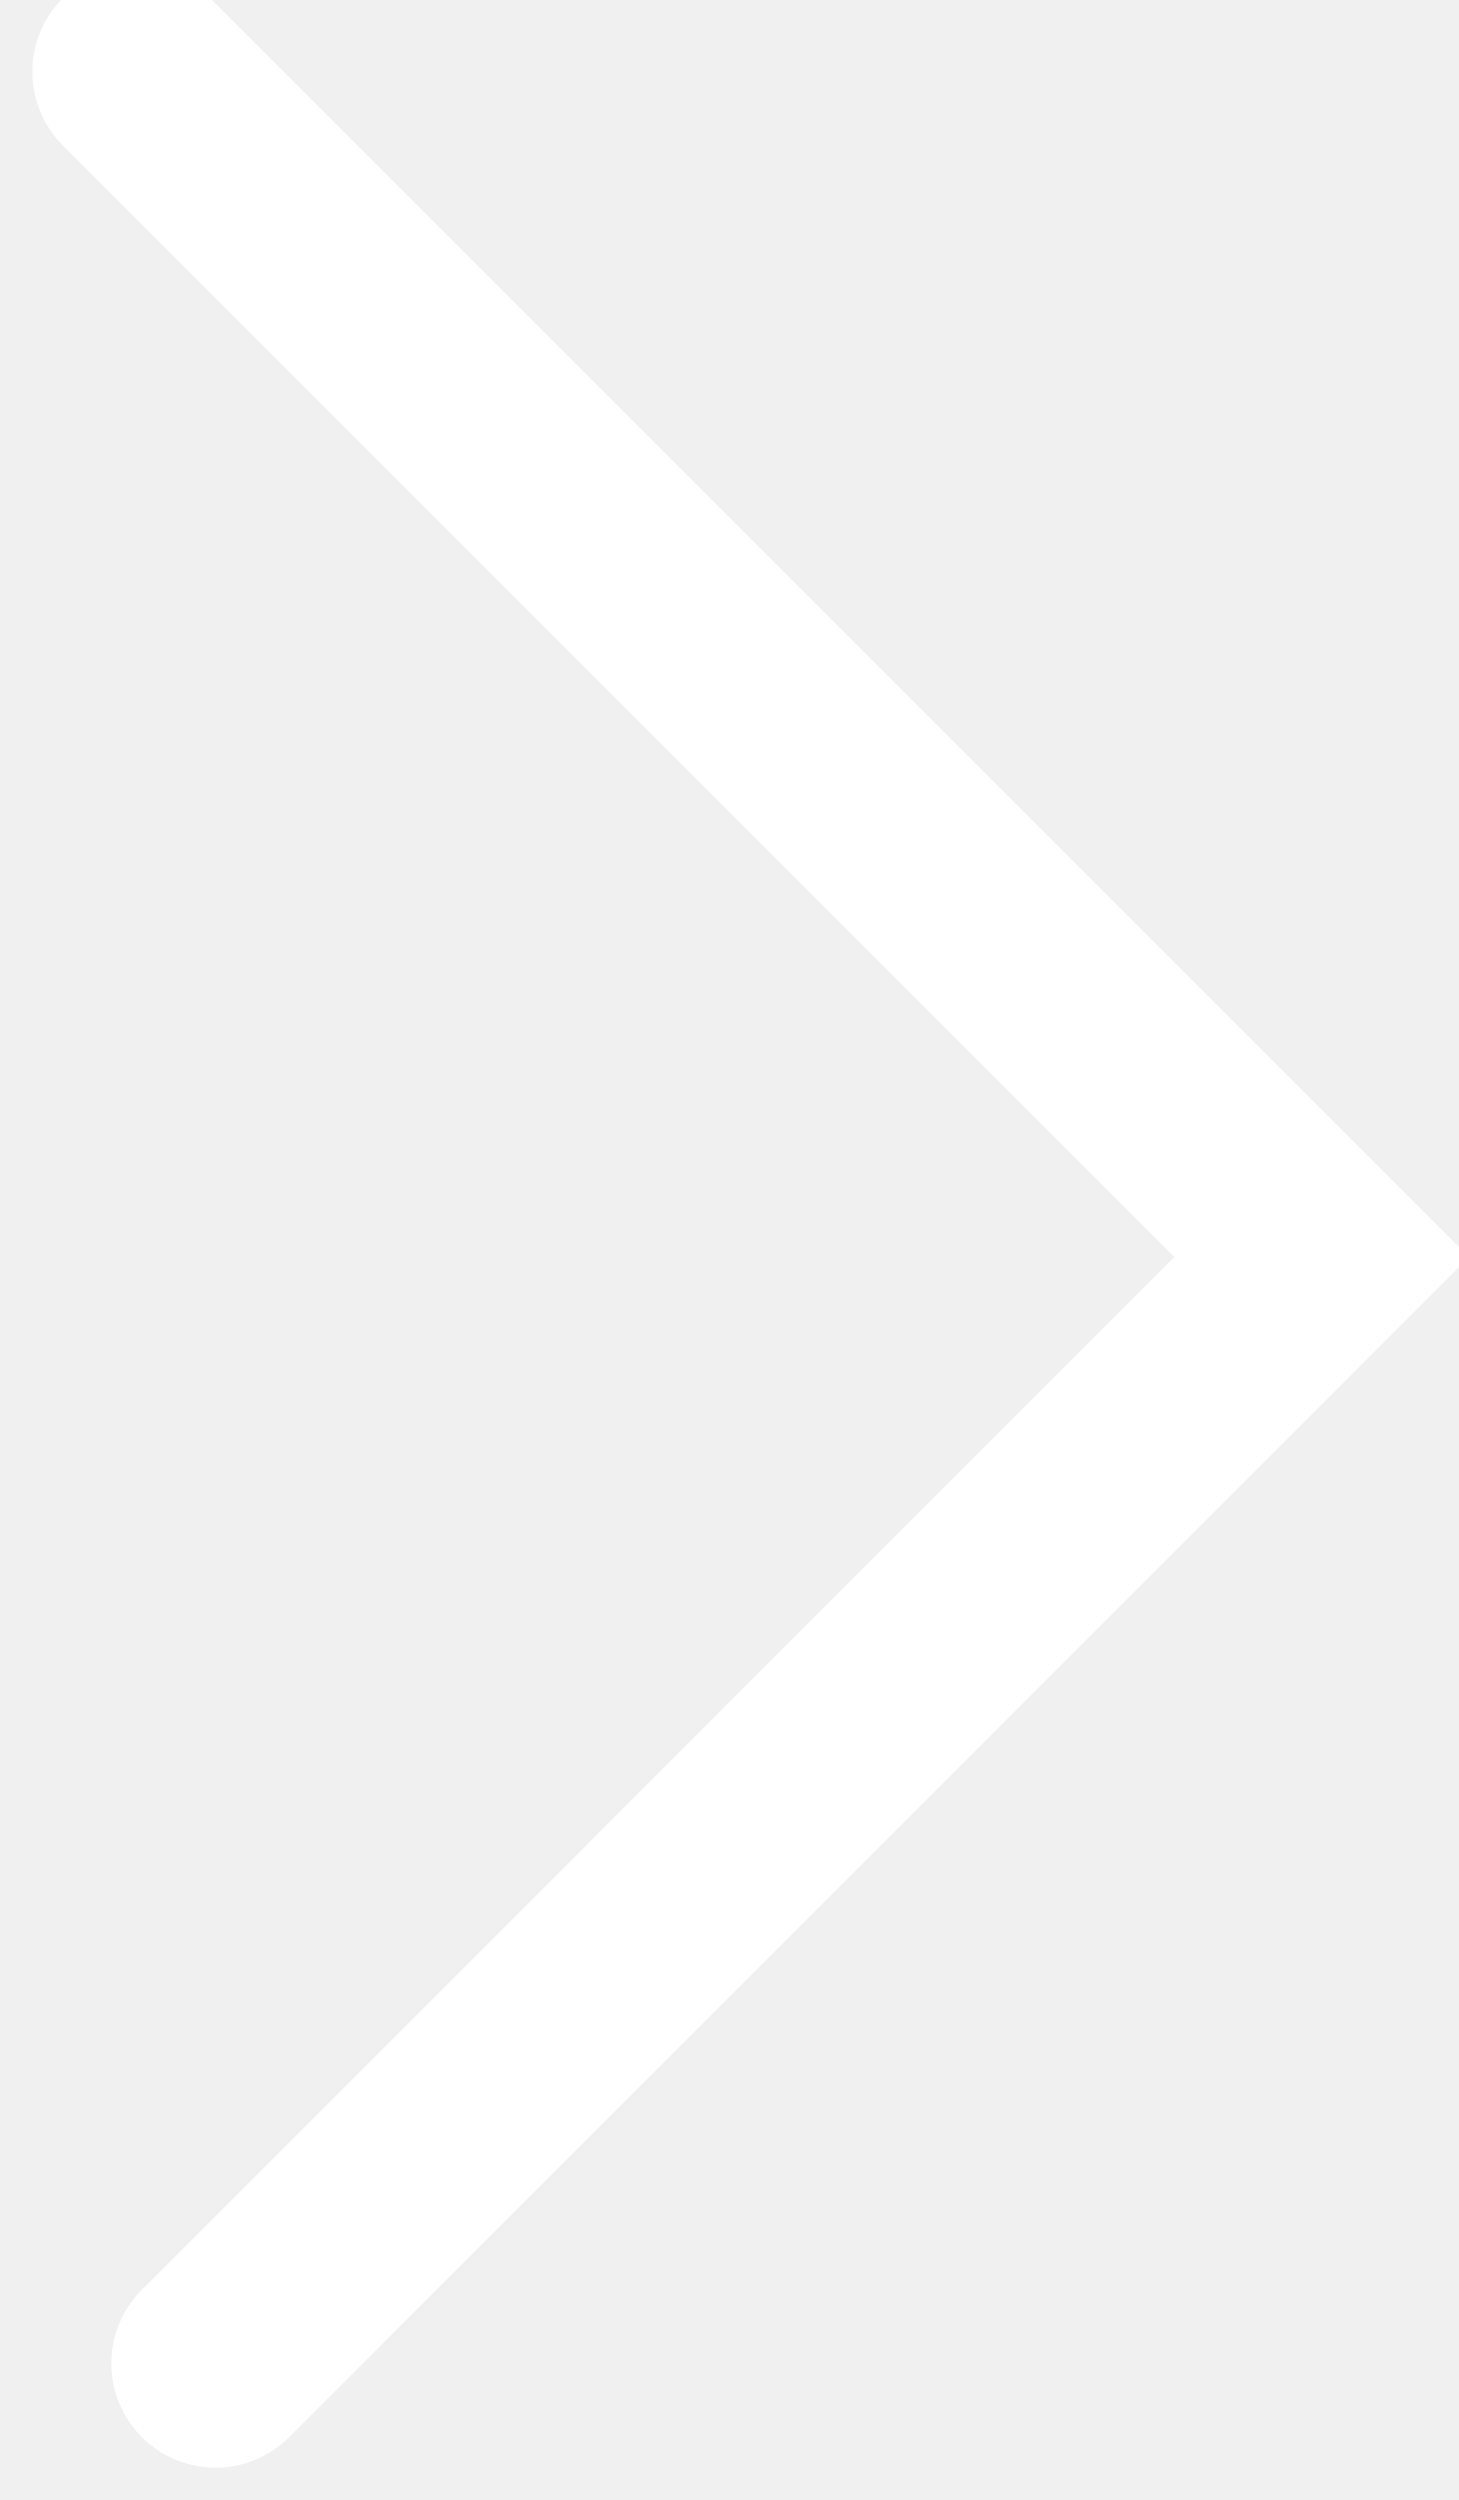
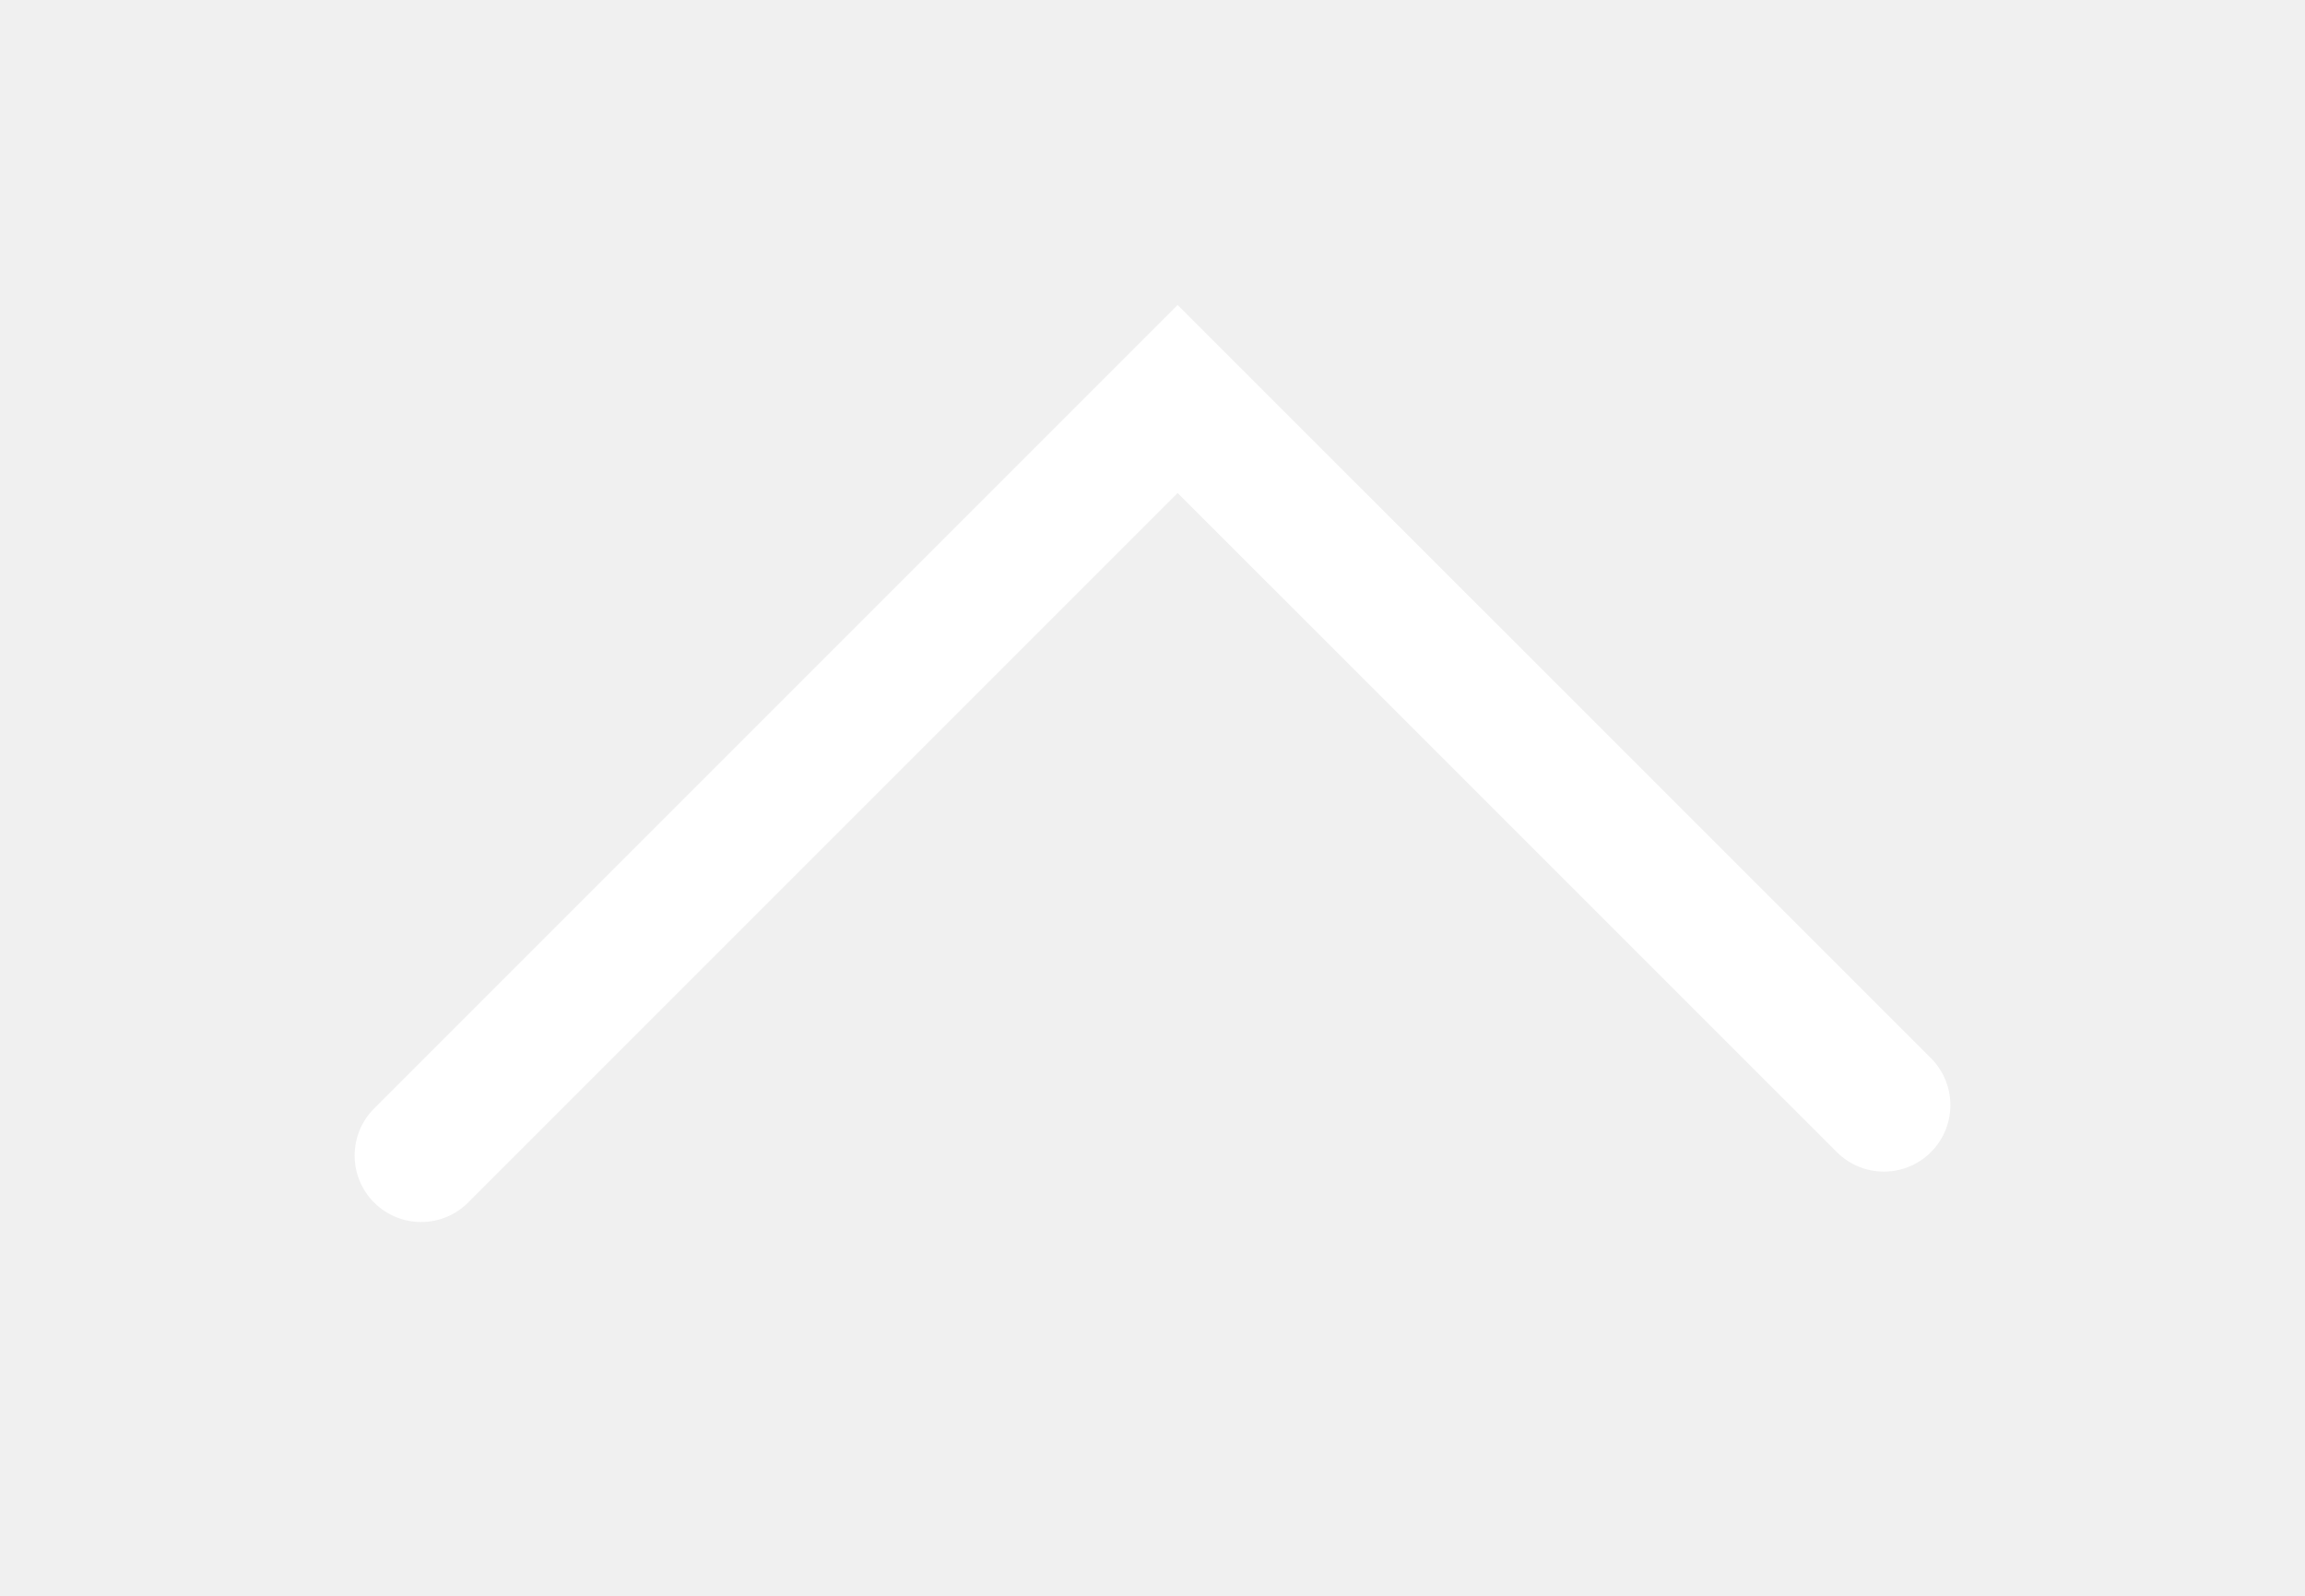
- <svg xmlns="http://www.w3.org/2000/svg" width="7px" height="12px" viewBox="0 0 7 12" version="1.1">
+ <svg xmlns="http://www.w3.org/2000/svg" width="26px" height="18px" viewBox="0 0 7 12" version="1.1">
  <defs />
  <g id="Startsida" stroke="none" stroke-width="1" fill="none" fill-rule="evenodd">
    <g id="Startsida-" transform="translate(-562, -470)" stroke-linecap="round" stroke="#fff">
      <g id="Ladda-ner-senaste-år-+-Path-136-Copy-3" transform="translate(274, 466)">
-         <path d="M286,7.379 L291.311,12.689 L297,7" id="Path-136-Copy-3" transform="translate(291.5, 9.844668) rotate(-90) translate(-291.5, -9.844668) " />
+         <path d="M286,7.379 L291.311,12.689 L297,7" id="Path-136-Copy-3" transform="translate(291.5, 9.844668) rotate(-180) translate(-291.5, -9.844668) " />
      </g>
    </g>
  </g>
</svg>
